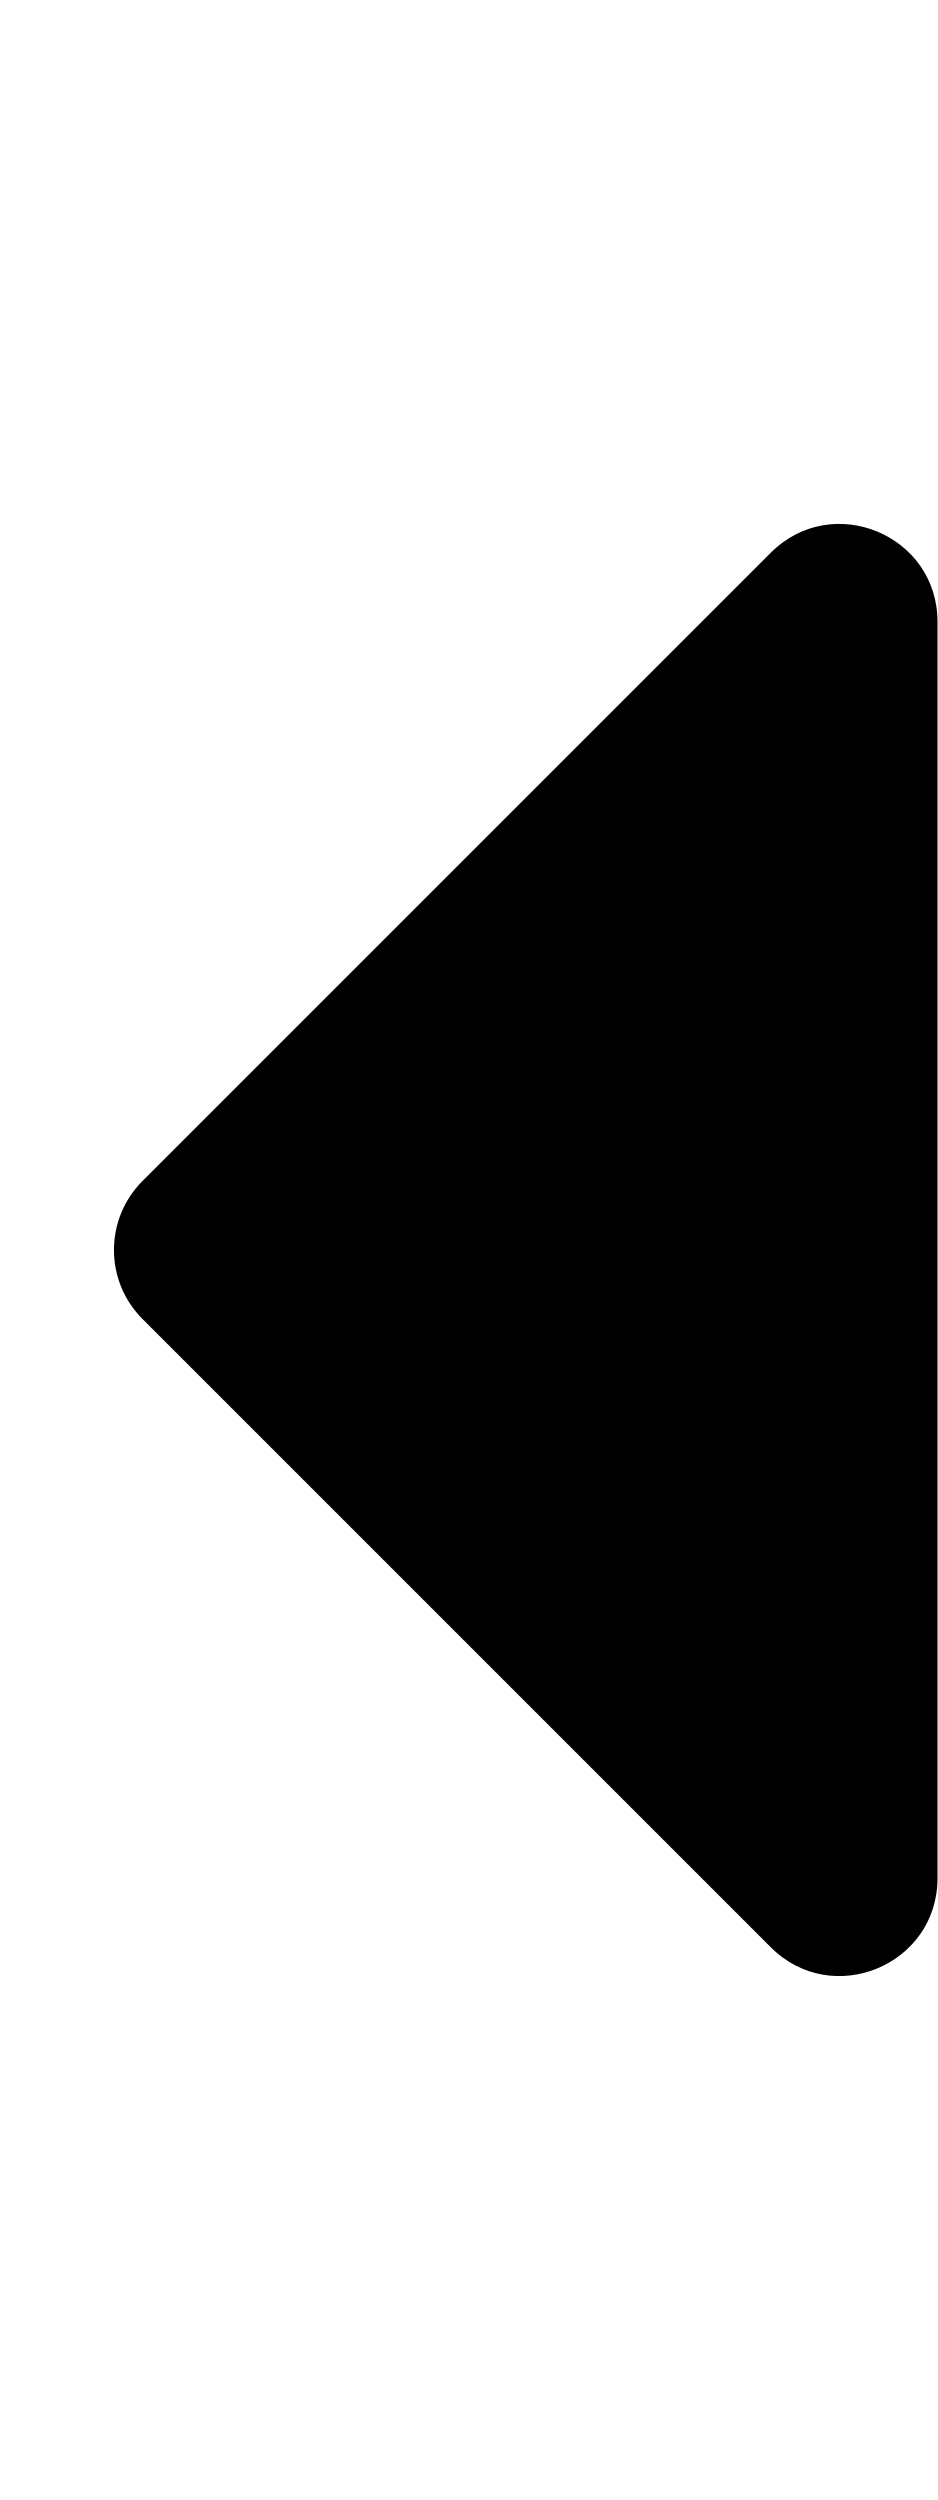
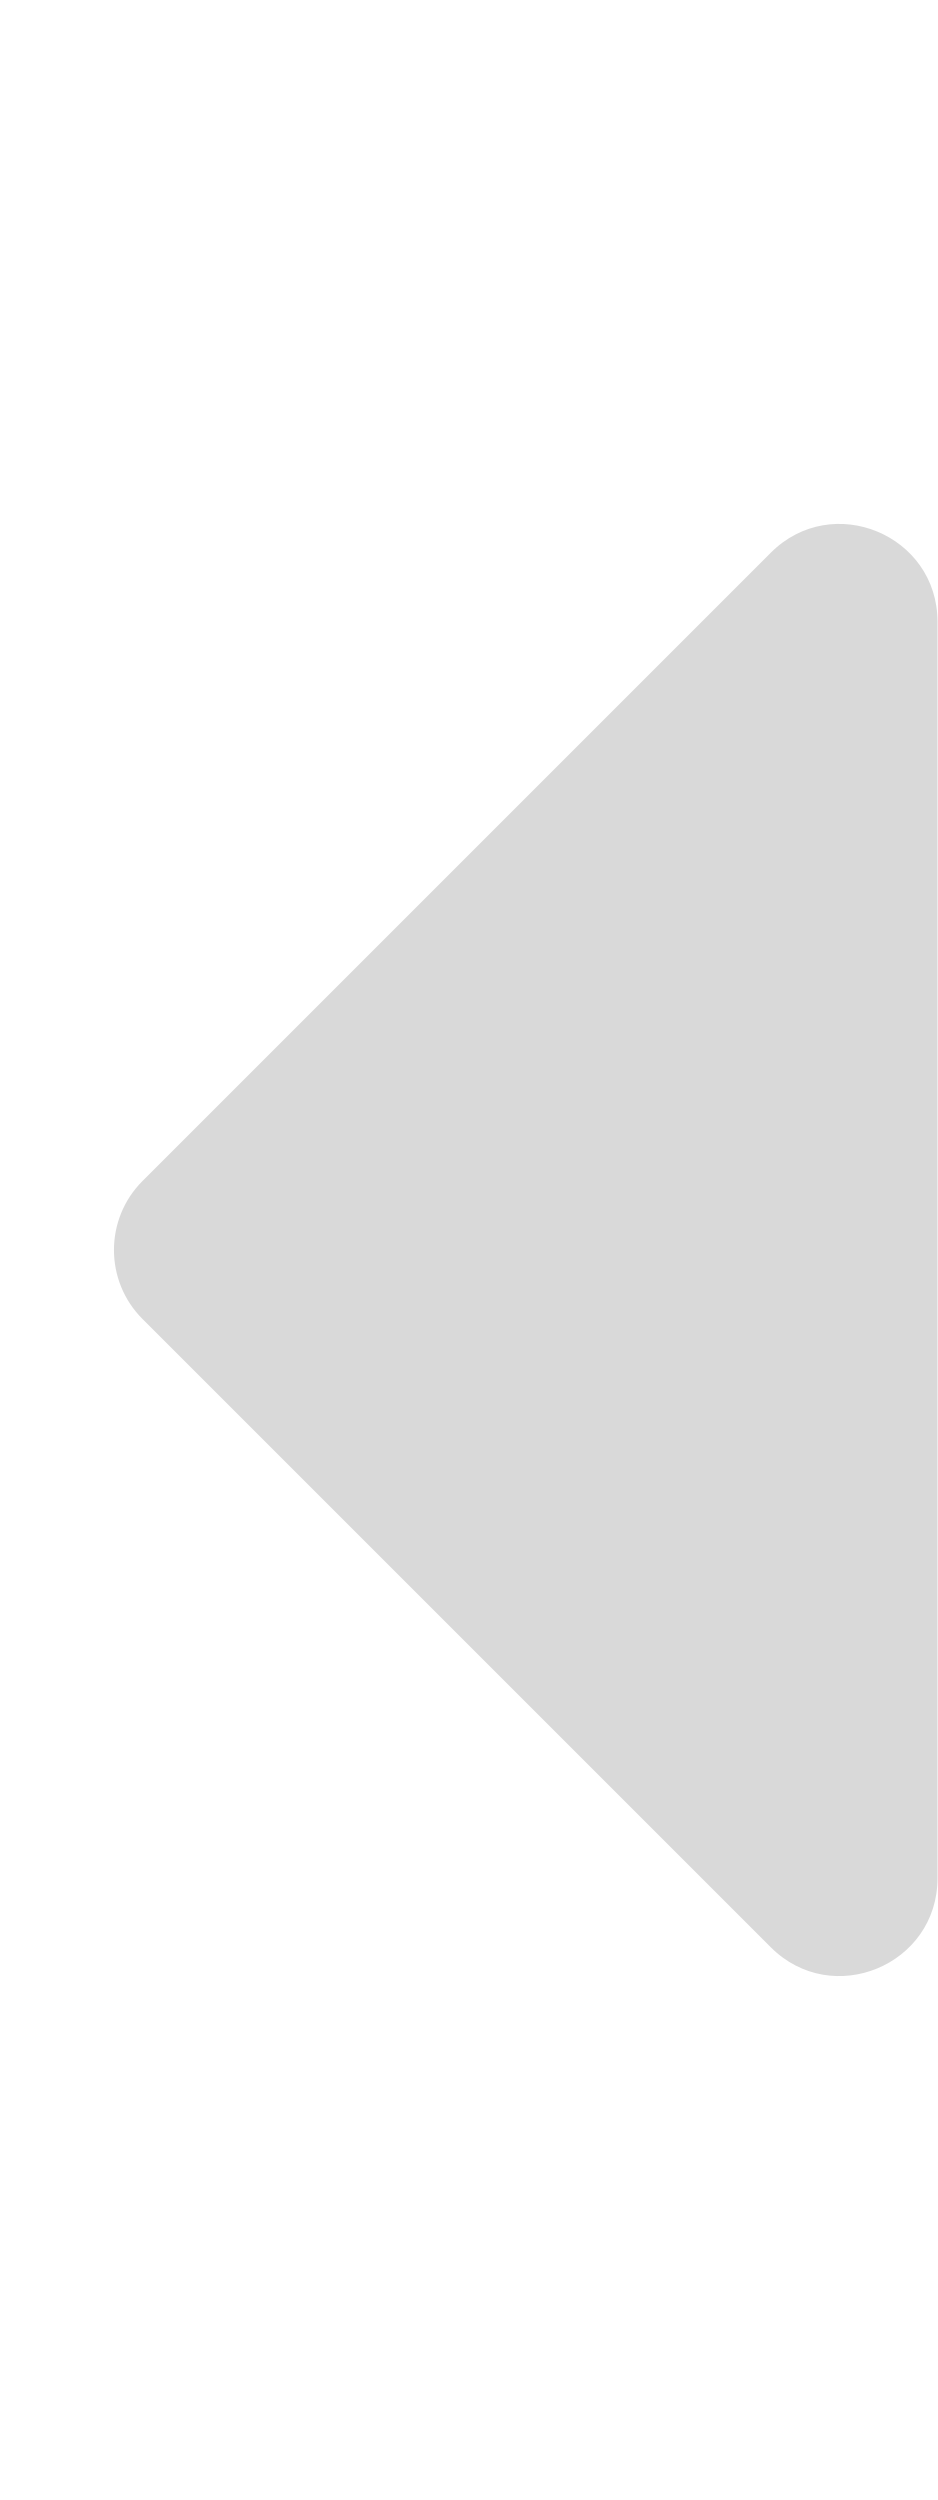
<svg xmlns="http://www.w3.org/2000/svg" aria-hidden="true" focusable="false" data-prefix="fas" data-icon="caret-left" class="svg-inline--fa fa-caret-left fa-w-6" role="img" viewBox="0 0 192 512">
-   <path fill="currentColor" d="M192 127.338v257.324c0 17.818-21.543 26.741-34.142 14.142L29.196 270.142c-7.81-7.81-7.81-20.474 0-28.284l128.662-128.662c12.599-12.6 34.142-3.676 34.142 14.142z" />
+   <path fill="#d9d9d9" d="M192 127.338v257.324c0 17.818-21.543 26.741-34.142 14.142L29.196 270.142c-7.81-7.81-7.81-20.474 0-28.284l128.662-128.662c12.599-12.6 34.142-3.676 34.142 14.142z" />
</svg>
